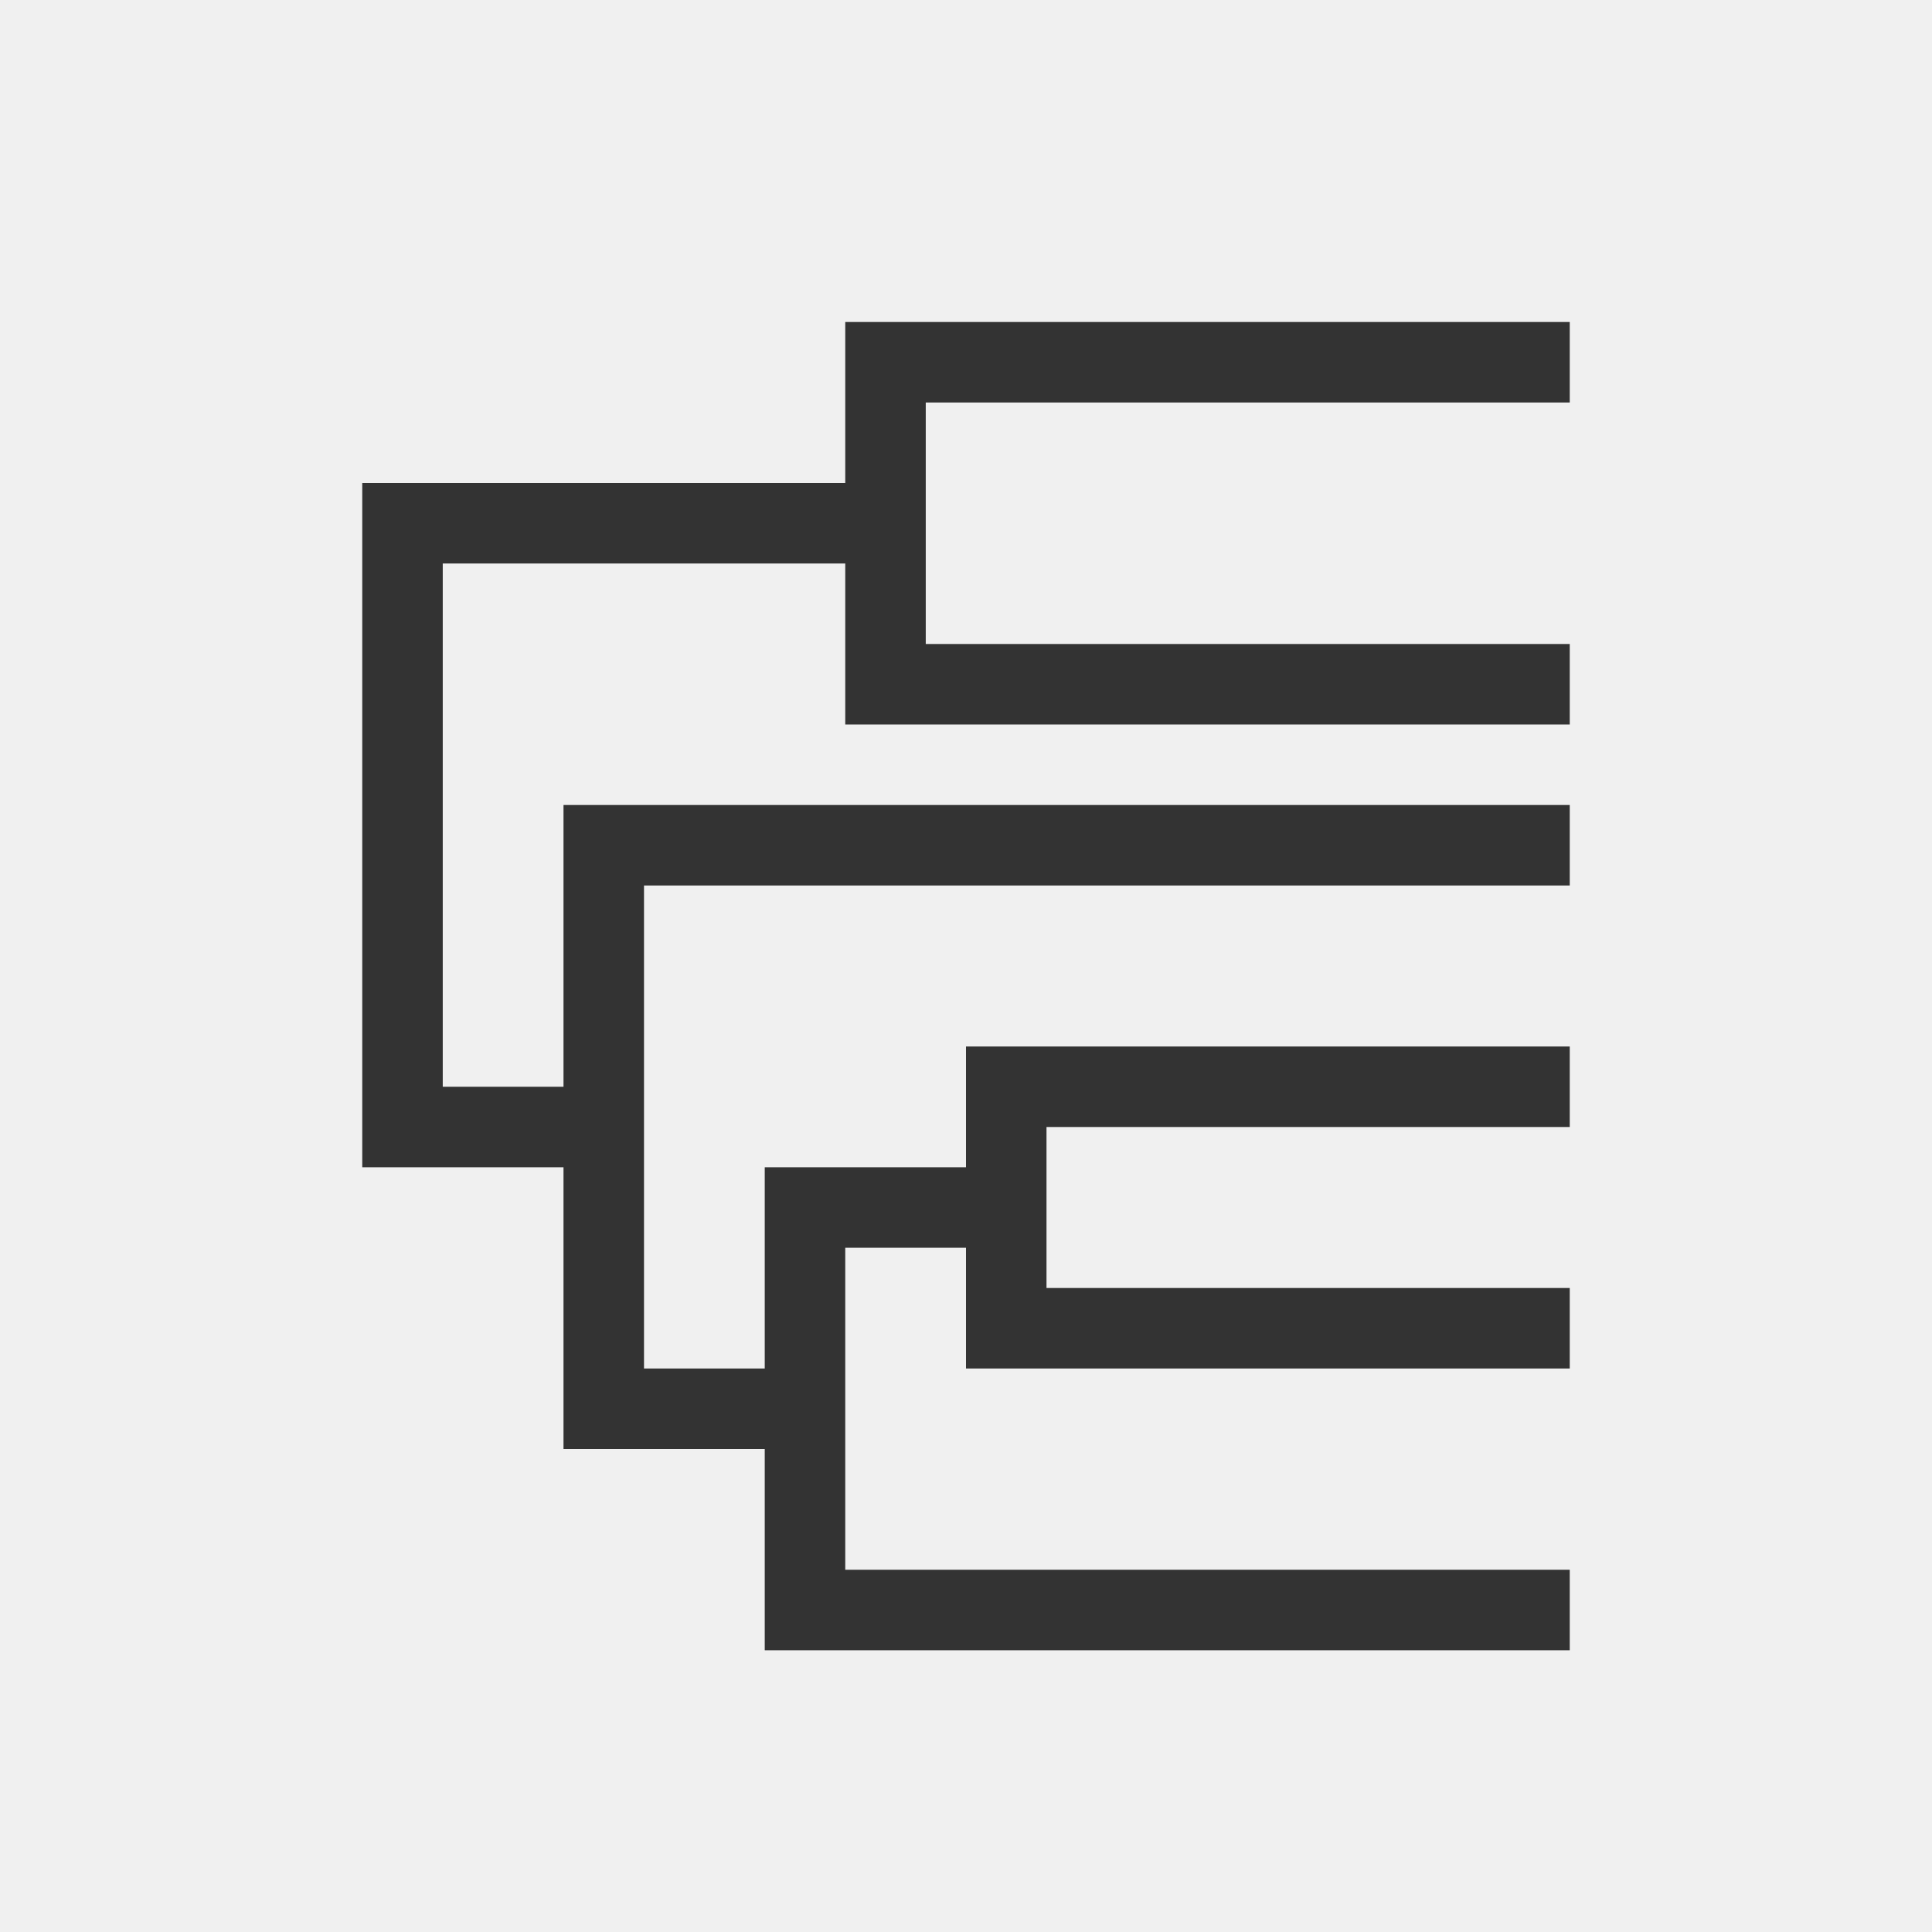
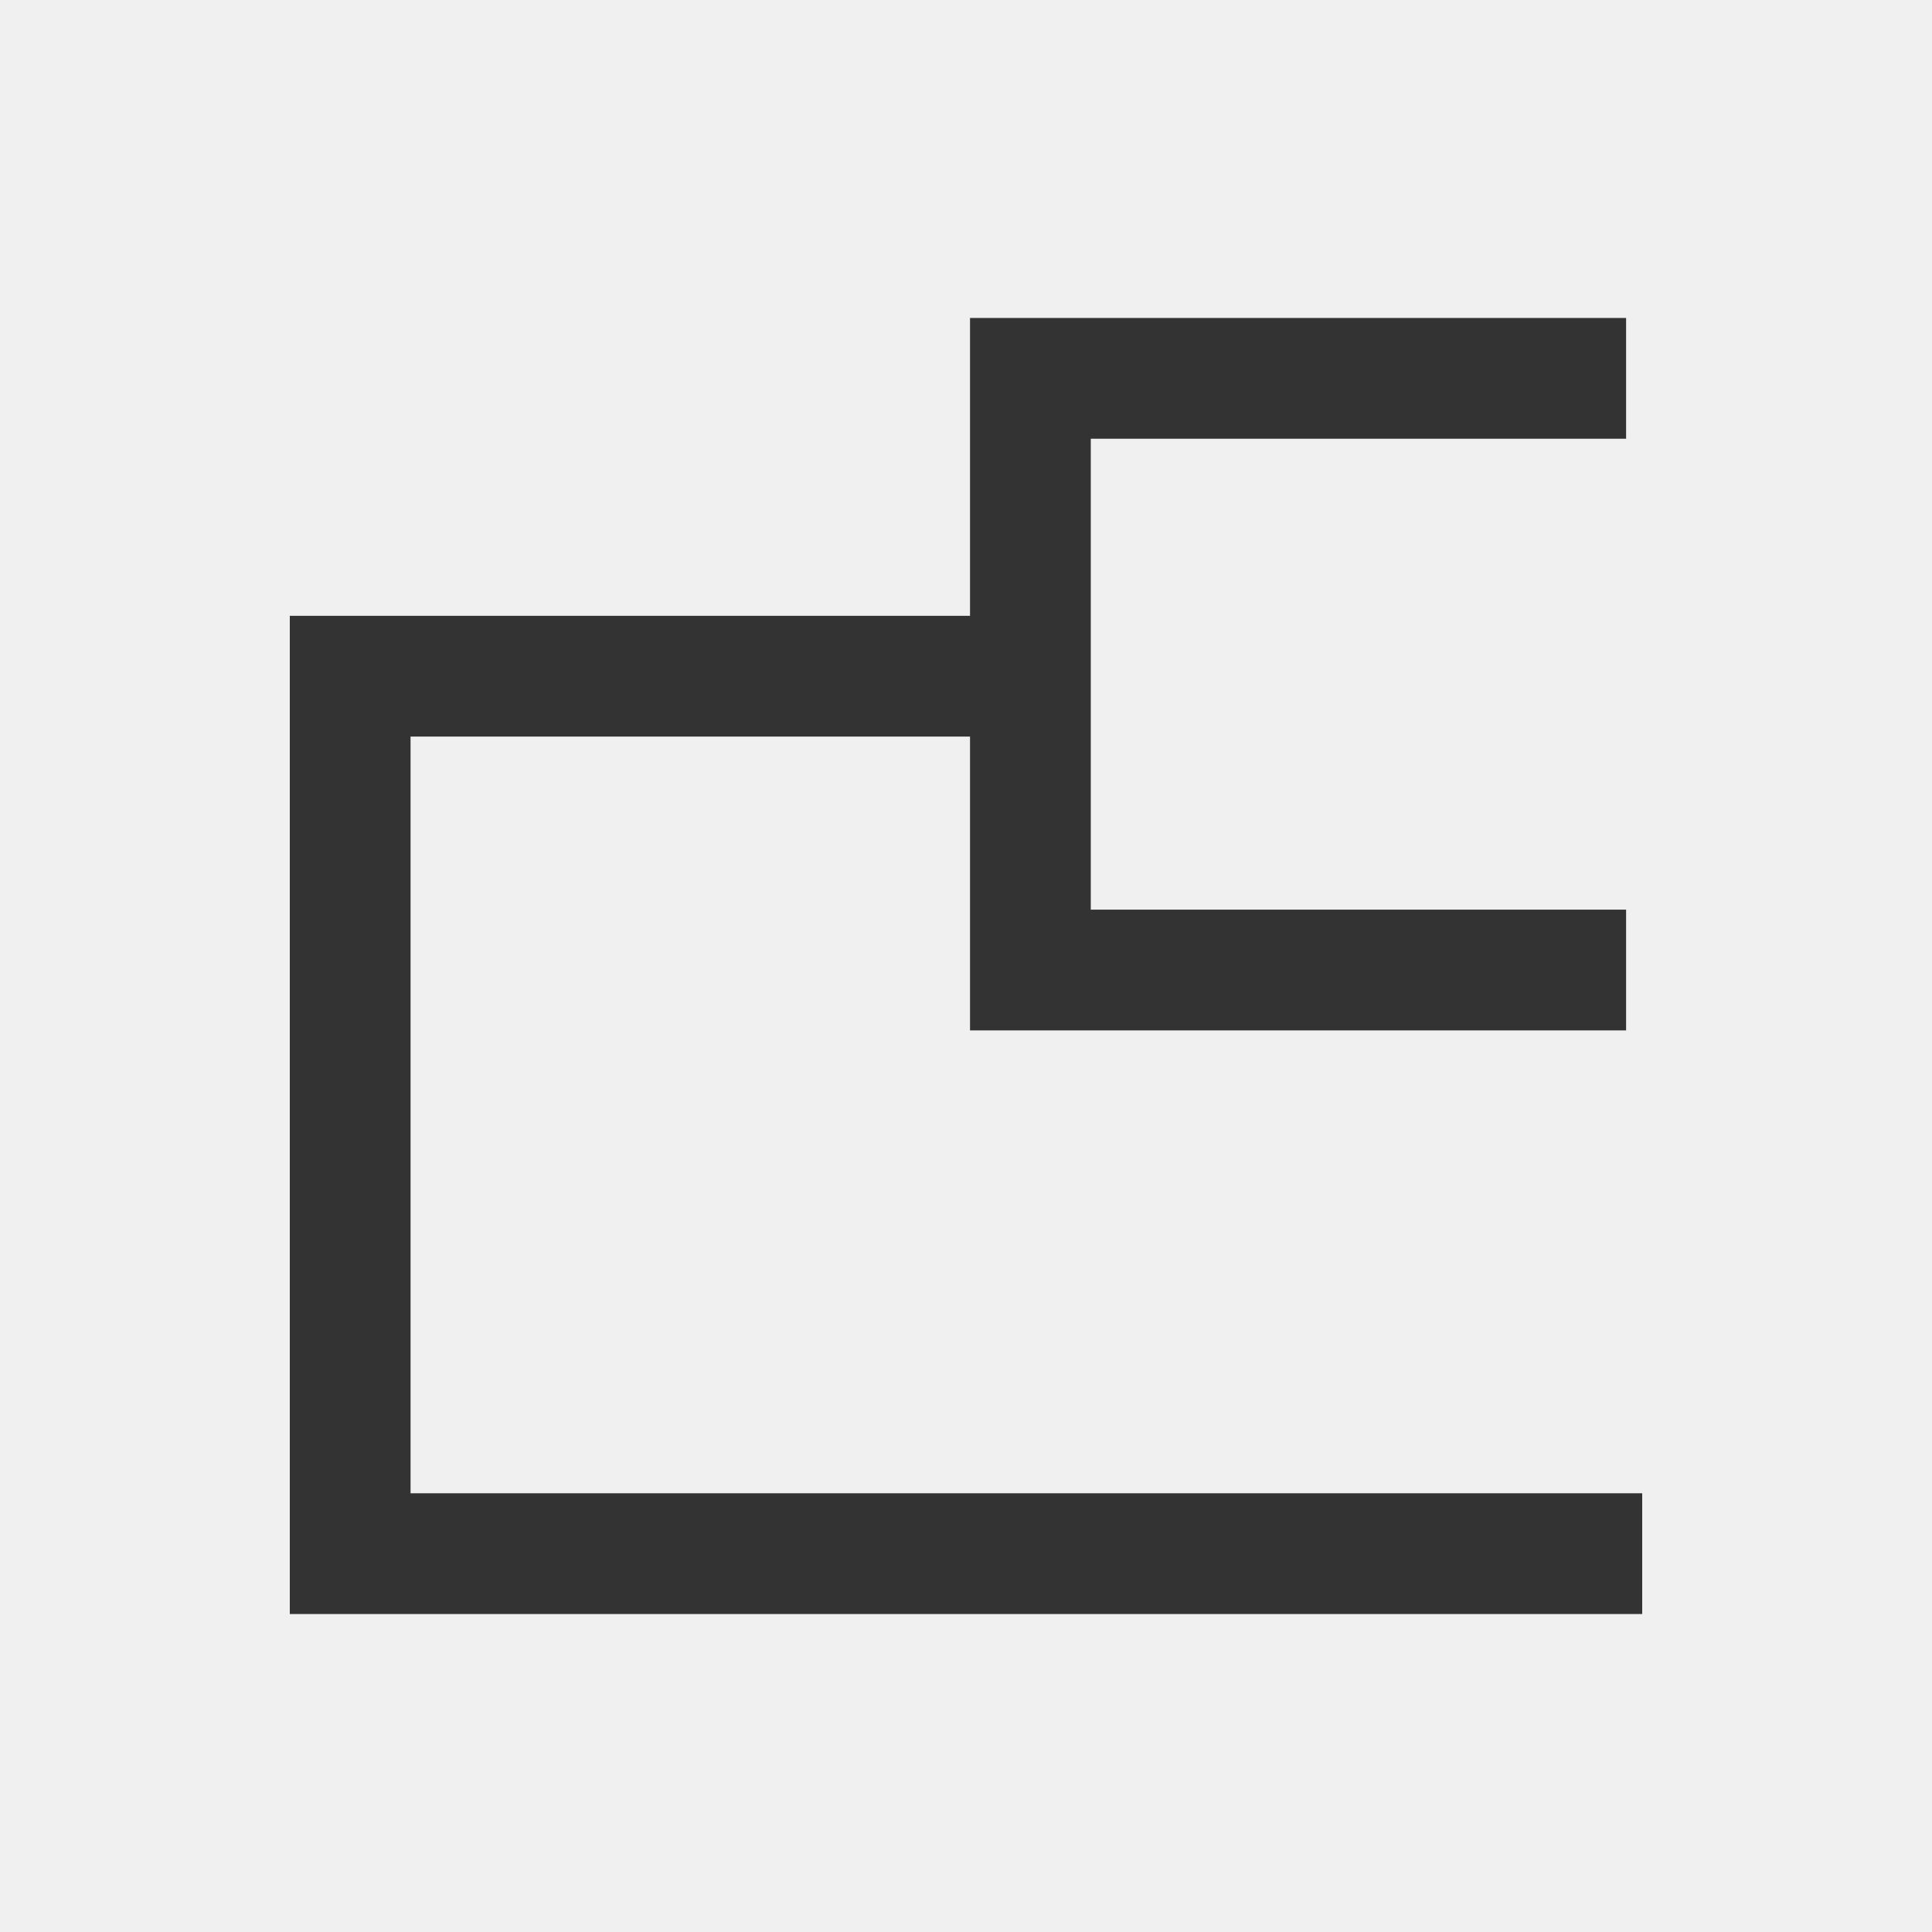
- <svg xmlns="http://www.w3.org/2000/svg" version="1.1" id="Layer_1" x="0px" y="0px" width="48px" height="48px" viewBox="0 0 48 48" enable-background="new 0 0 48 48" xml:space="preserve">
-   <polygon fill="#333333" points="39,10 39,8 21,8 21,12 9,12 9,29 14,29 14,36 19,36 19,41 39,41 39,39 21,39 21,31 24,31 24,34   39,34 39,32 26,32 26,28 39,28 39,26 24,26 24,29 19,29 19,34 16,34 16,22 39,22 39,20 14,20 14,27 11,27 11,14 21,14 21,18 39,18   39,16 23,16 23,10 " />
+ <svg xmlns="http://www.w3.org/2000/svg" version="1.1" id="Layer_1" x="0px" y="0px" viewBox="0 0 48 48" style="enable-background:new 0 0 48 48;" xml:space="preserve">
+   <style type="text/css">
+ 	.st0{fill:#FFFFFF;}
+ 	.st1{fill:#333333;}
+ 	.st2{fill:none;stroke:#333333;stroke-width:2;stroke-miterlimit:10;}
+ 	.st3{fill:#B2B2B2;}
+ 	.st4{fill:#F0F0F0;}
+ 	.st5{fill:#666666;}
+ 	.st6{fill:none;stroke:#333333;stroke-miterlimit:10;}
+ 	.st7{fill:none;stroke:#333333;stroke-width:3;stroke-miterlimit:10;}
+ 	.st8{fill:none;stroke:#333333;stroke-width:2;stroke-linecap:round;stroke-miterlimit:10;}
+ 	.st9{fill:none;stroke:#C6C6C6;stroke-width:3;stroke-miterlimit:10;}
+ </style>
+   <g>
+     <polyline class="st7" points="40.4,9.4 25.6,9.4 25.6,24.1 40.4,24.1  " />
+     <polyline class="st7" points="40.8,38.6 8.7,38.6 8.7,31.6 8.7,16.8 24.6,16.8 27,16.8  " />
+   </g>
</svg>
